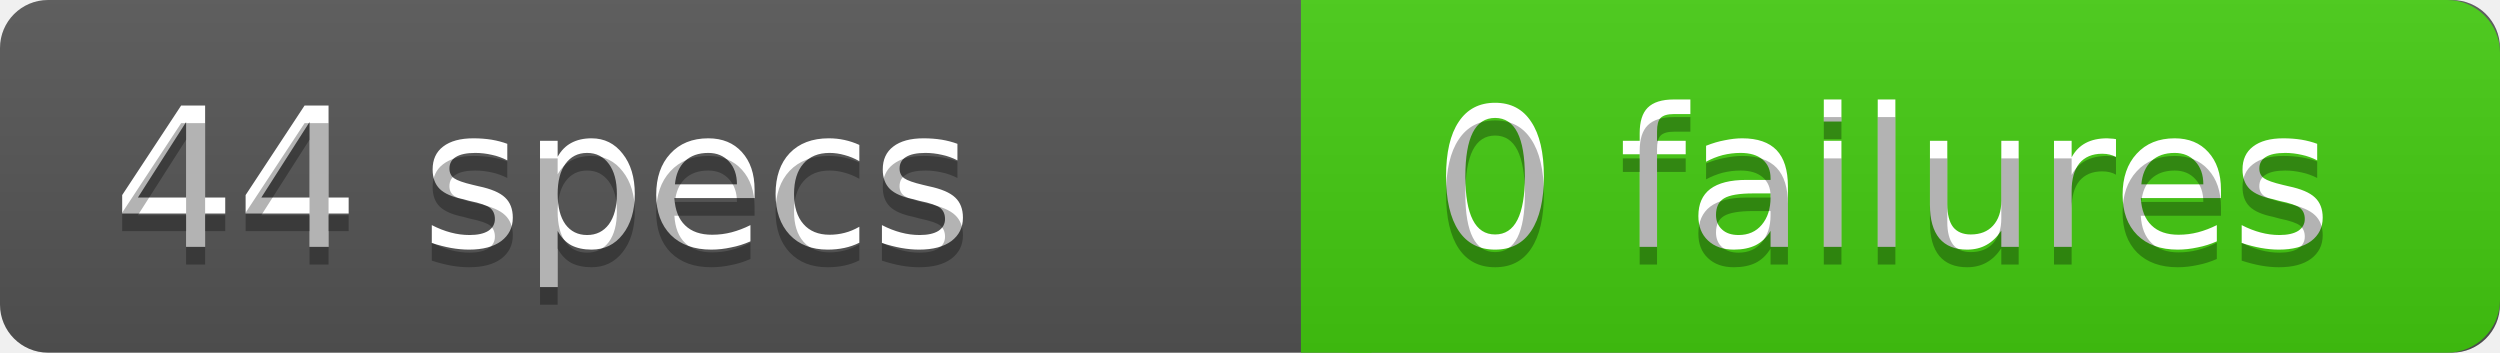
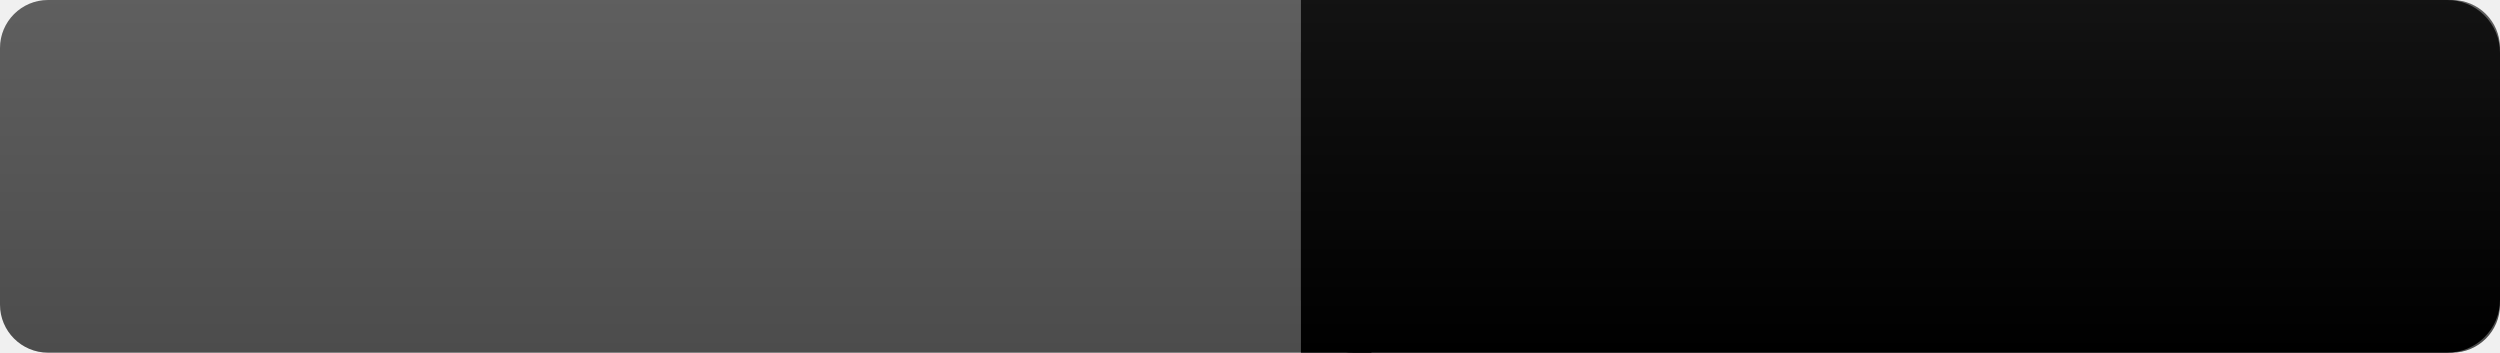
<svg xmlns="http://www.w3.org/2000/svg" xmlns:xlink="http://www.w3.org/1999/xlink" width="141.777" height="20" id="svg2" version="1.1">
  <defs id="defs29">
    <linearGradient xlink:href="#a" id="linearGradient3063" gradientUnits="userSpaceOnUse" gradientTransform="matrix(2.538212,0,0,0.3580574,0.1580349,-0.1580353)" x1="0" y1="0" x2="0" y2="55.857" />
-     <text x="121" y="14" id="failures">0 failures</text>
-     <text x="45" y="14" id="specs">44 specs</text>
+     <text x="121" y="14" id="failures" />
+     <text x="45" y="14" id="specs" />
  </defs>
  <linearGradient id="a" x2="0" y2="55.857" gradientTransform="matrix(2.538212,0,0,0.3580574,0.1580349,-0.1580353)" x1="0" y1="0" gradientUnits="userSpaceOnUse">
    <stop offset="0" stop-color="#bbb" stop-opacity=".1" id="stop5" />
    <stop offset="1" stop-opacity=".1" id="stop7" />
  </linearGradient>
  <rect rx="2.726" width="141.777" height="20" id="rect9" x="0" y="6.9762045e-09" style="fill:#555555" />
-   <rect rx="3" x="73.777" width="68" height="20" id="rect11" y="6.9762045e-09" style="fill:#44cc11;" class="wrapped" />
-   <path d="m 73.777,0 h 4 v 20 h -4 z" id="path13" style="fill:#44cc11;" class="wrapped" />
+   <rect rx="3" x="73.777" width="68" height="20" id="rect11" y="6.9762045e-09" style="" class="wrapped" />
+   <path d="m 73.777,0 h 4 v 20 h -4 z" id="path13" style="" class="wrapped" />
  <g id="g3056" transform="translate(-0.1580358,0.1580353)">
    <rect y="-0.158" x="0.158" style="fill:url(#linearGradient3063)" id="rect15" height="20" width="141.777" rx="2.726" />
  </g>
  <g font-size="11" id="g17" transform="translate(-14.22318,0)" style="font-size:11px;text-anchor:middle;fill:#ffffff;font-family:'DejaVu Sans,Verdana,Geneva,sans-serif'">
    <use xlink:href="#specs" />
    <use xlink:href="#specs" transform="translate(0,1)" style="fill:#010101;fill-opacity:0.3" />
    <use xlink:href="#failures" />
    <use xlink:href="#failures" transform="translate(0,1)" style="fill:#010101;fill-opacity:0.3" />
  </g>
</svg>
